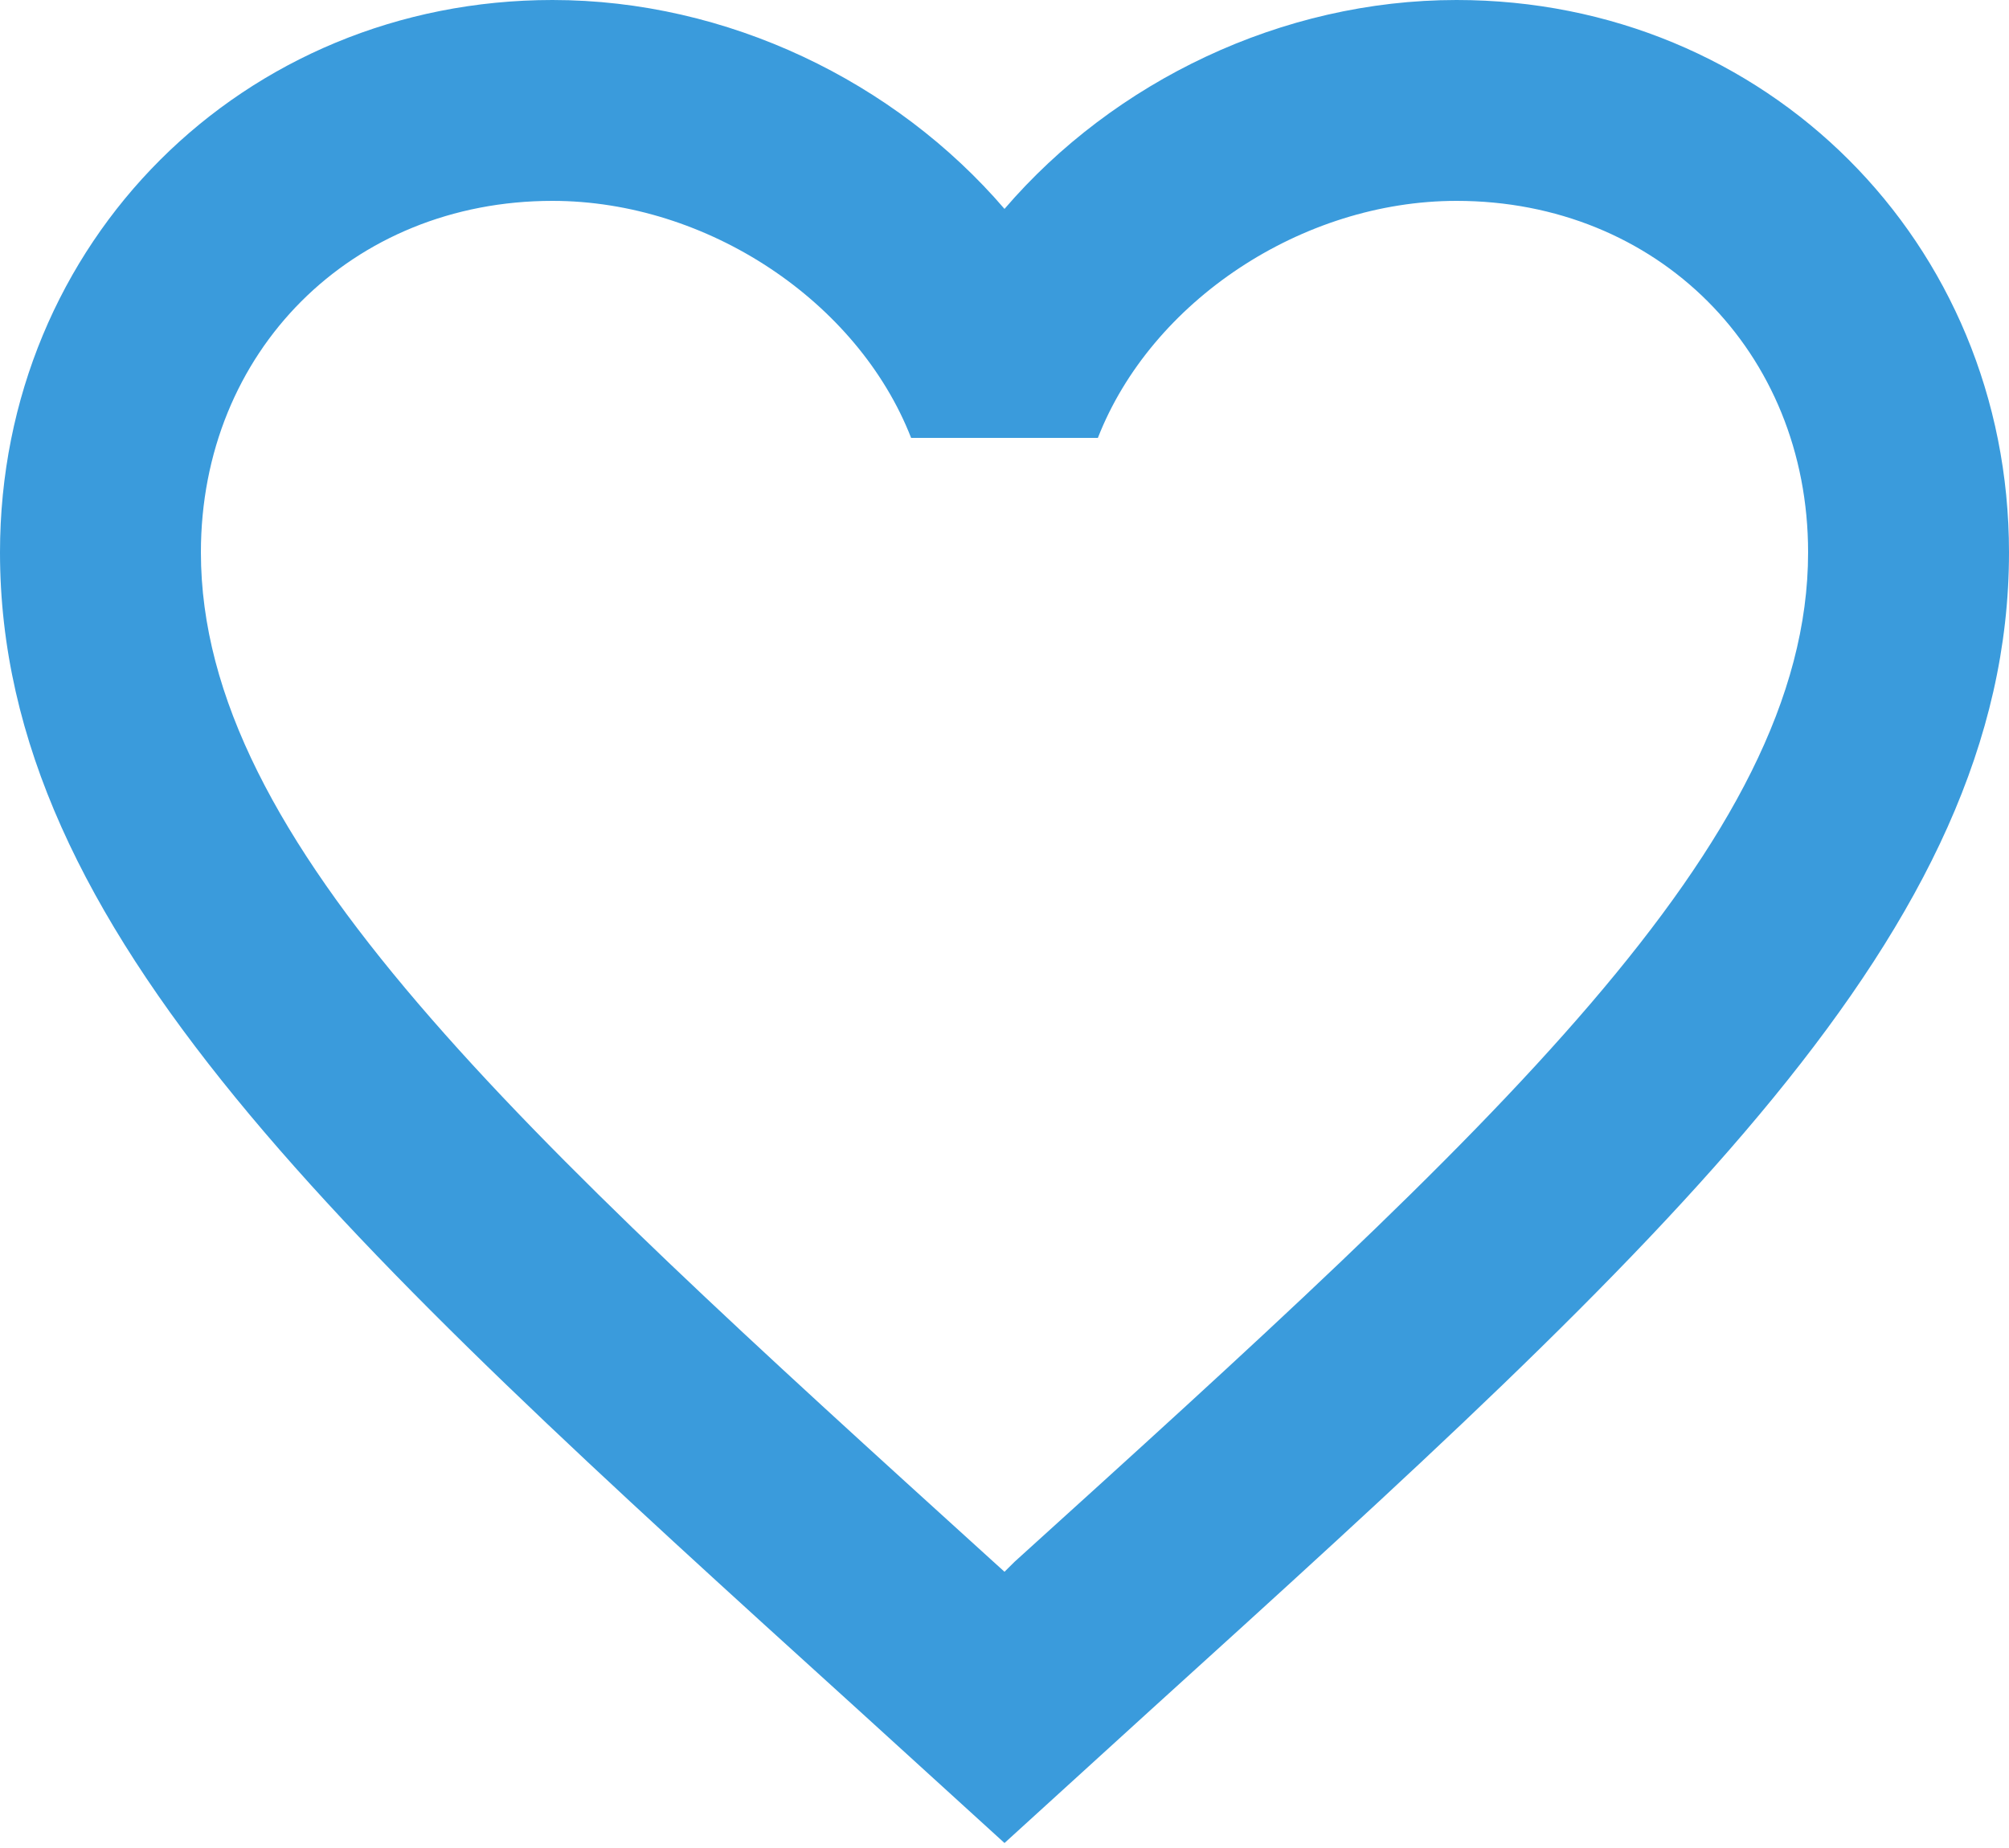
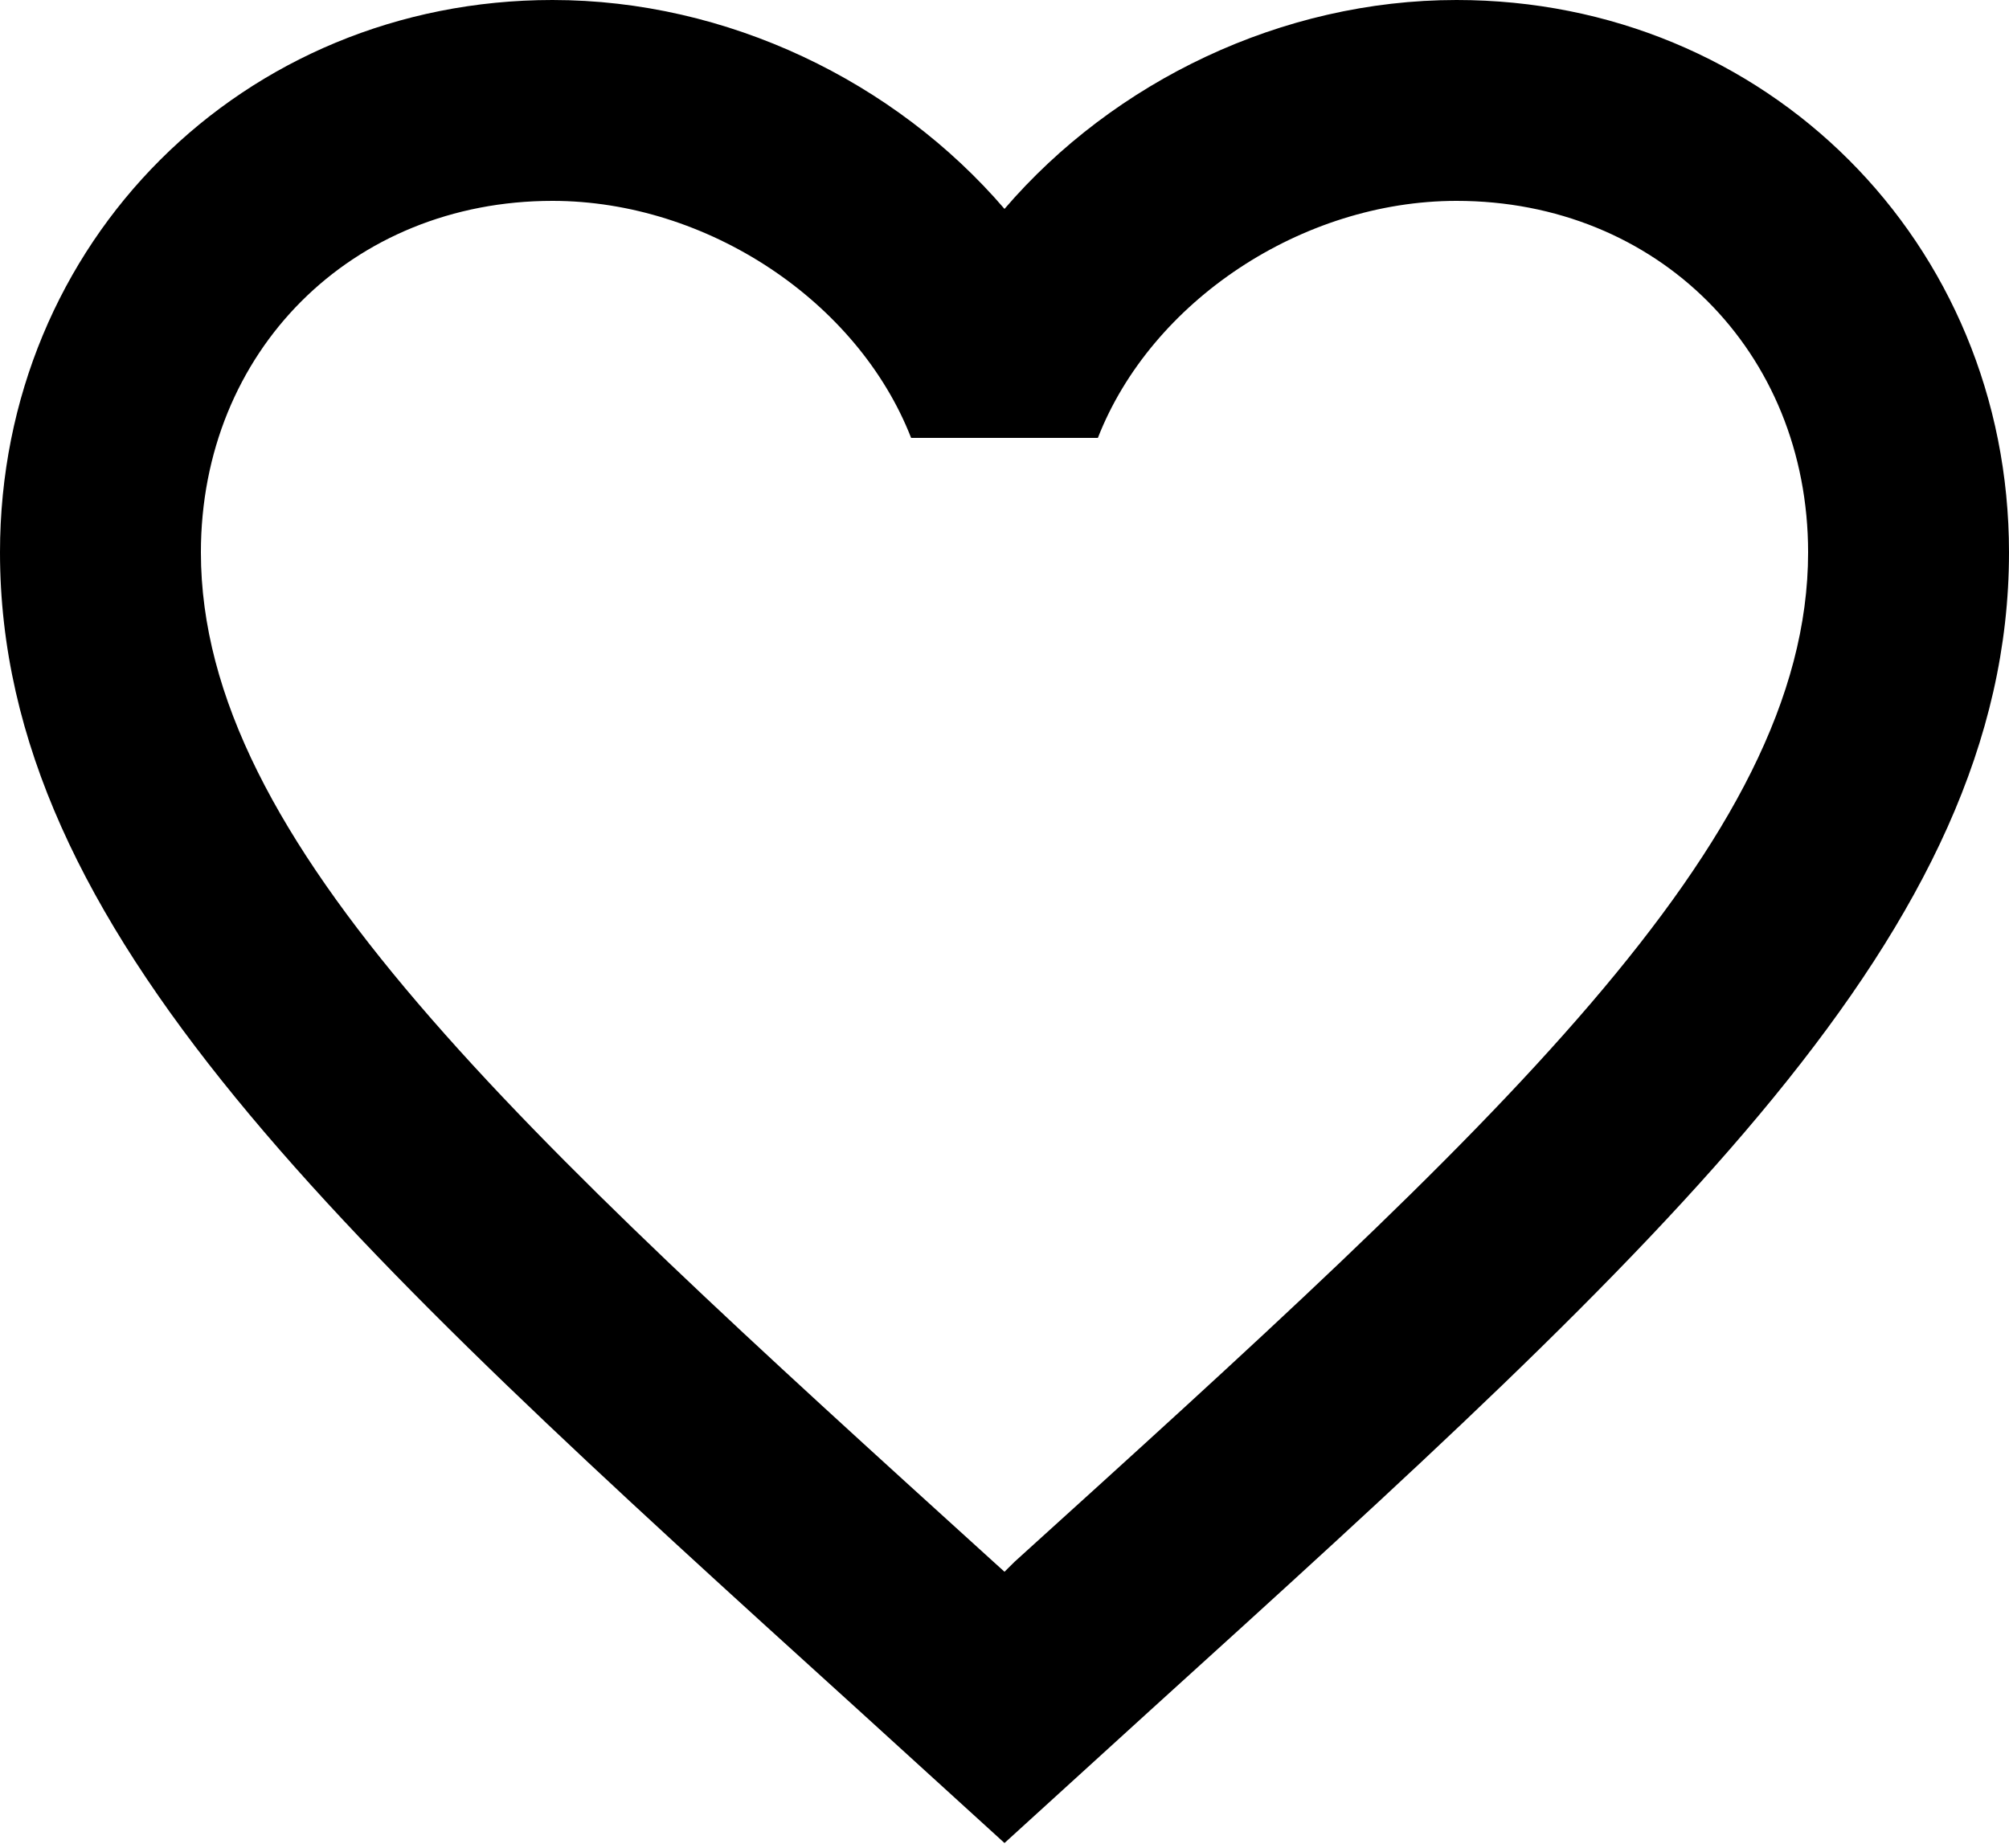
<svg xmlns="http://www.w3.org/2000/svg" width="25" height="23" viewBox="0 0 25 23" fill="none">
-   <path d="M12.625 19.438L12.5 19.562L12.363 19.438C6.425 14.05 2.5 10.488 2.5 6.875C2.5 4.375 4.375 2.5 6.875 2.5C8.8 2.5 10.675 3.75 11.338 5.45H13.662C14.325 3.75 16.2 2.5 18.125 2.5C20.625 2.5 22.5 4.375 22.5 6.875C22.5 10.488 18.575 14.05 12.625 19.438ZM18.125 0C15.95 0 13.863 1.012 12.5 2.6C11.137 1.012 9.05 0 6.875 0C3.025 0 0 3.013 0 6.875C0 11.588 4.25 15.45 10.688 21.288L12.5 22.938L14.312 21.288C20.75 15.45 25 11.588 25 6.875C25 3.013 21.975 0 18.125 0Z" fill="#3A9BDC" />
+   <path d="M12.625 19.438L12.5 19.562L12.363 19.438C6.425 14.05 2.5 10.488 2.5 6.875C2.5 4.375 4.375 2.5 6.875 2.5C8.8 2.5 10.675 3.75 11.338 5.45H13.662C14.325 3.75 16.2 2.5 18.125 2.5C20.625 2.5 22.5 4.375 22.5 6.875C22.5 10.488 18.575 14.05 12.625 19.438ZM18.125 0C15.95 0 13.863 1.012 12.5 2.6C11.137 1.012 9.05 0 6.875 0C3.025 0 0 3.013 0 6.875C0 11.588 4.25 15.45 10.688 21.288L12.5 22.938L14.312 21.288C20.75 15.45 25 11.588 25 6.875C25 3.013 21.975 0 18.125 0Z" fill="currentColor" />
</svg>
